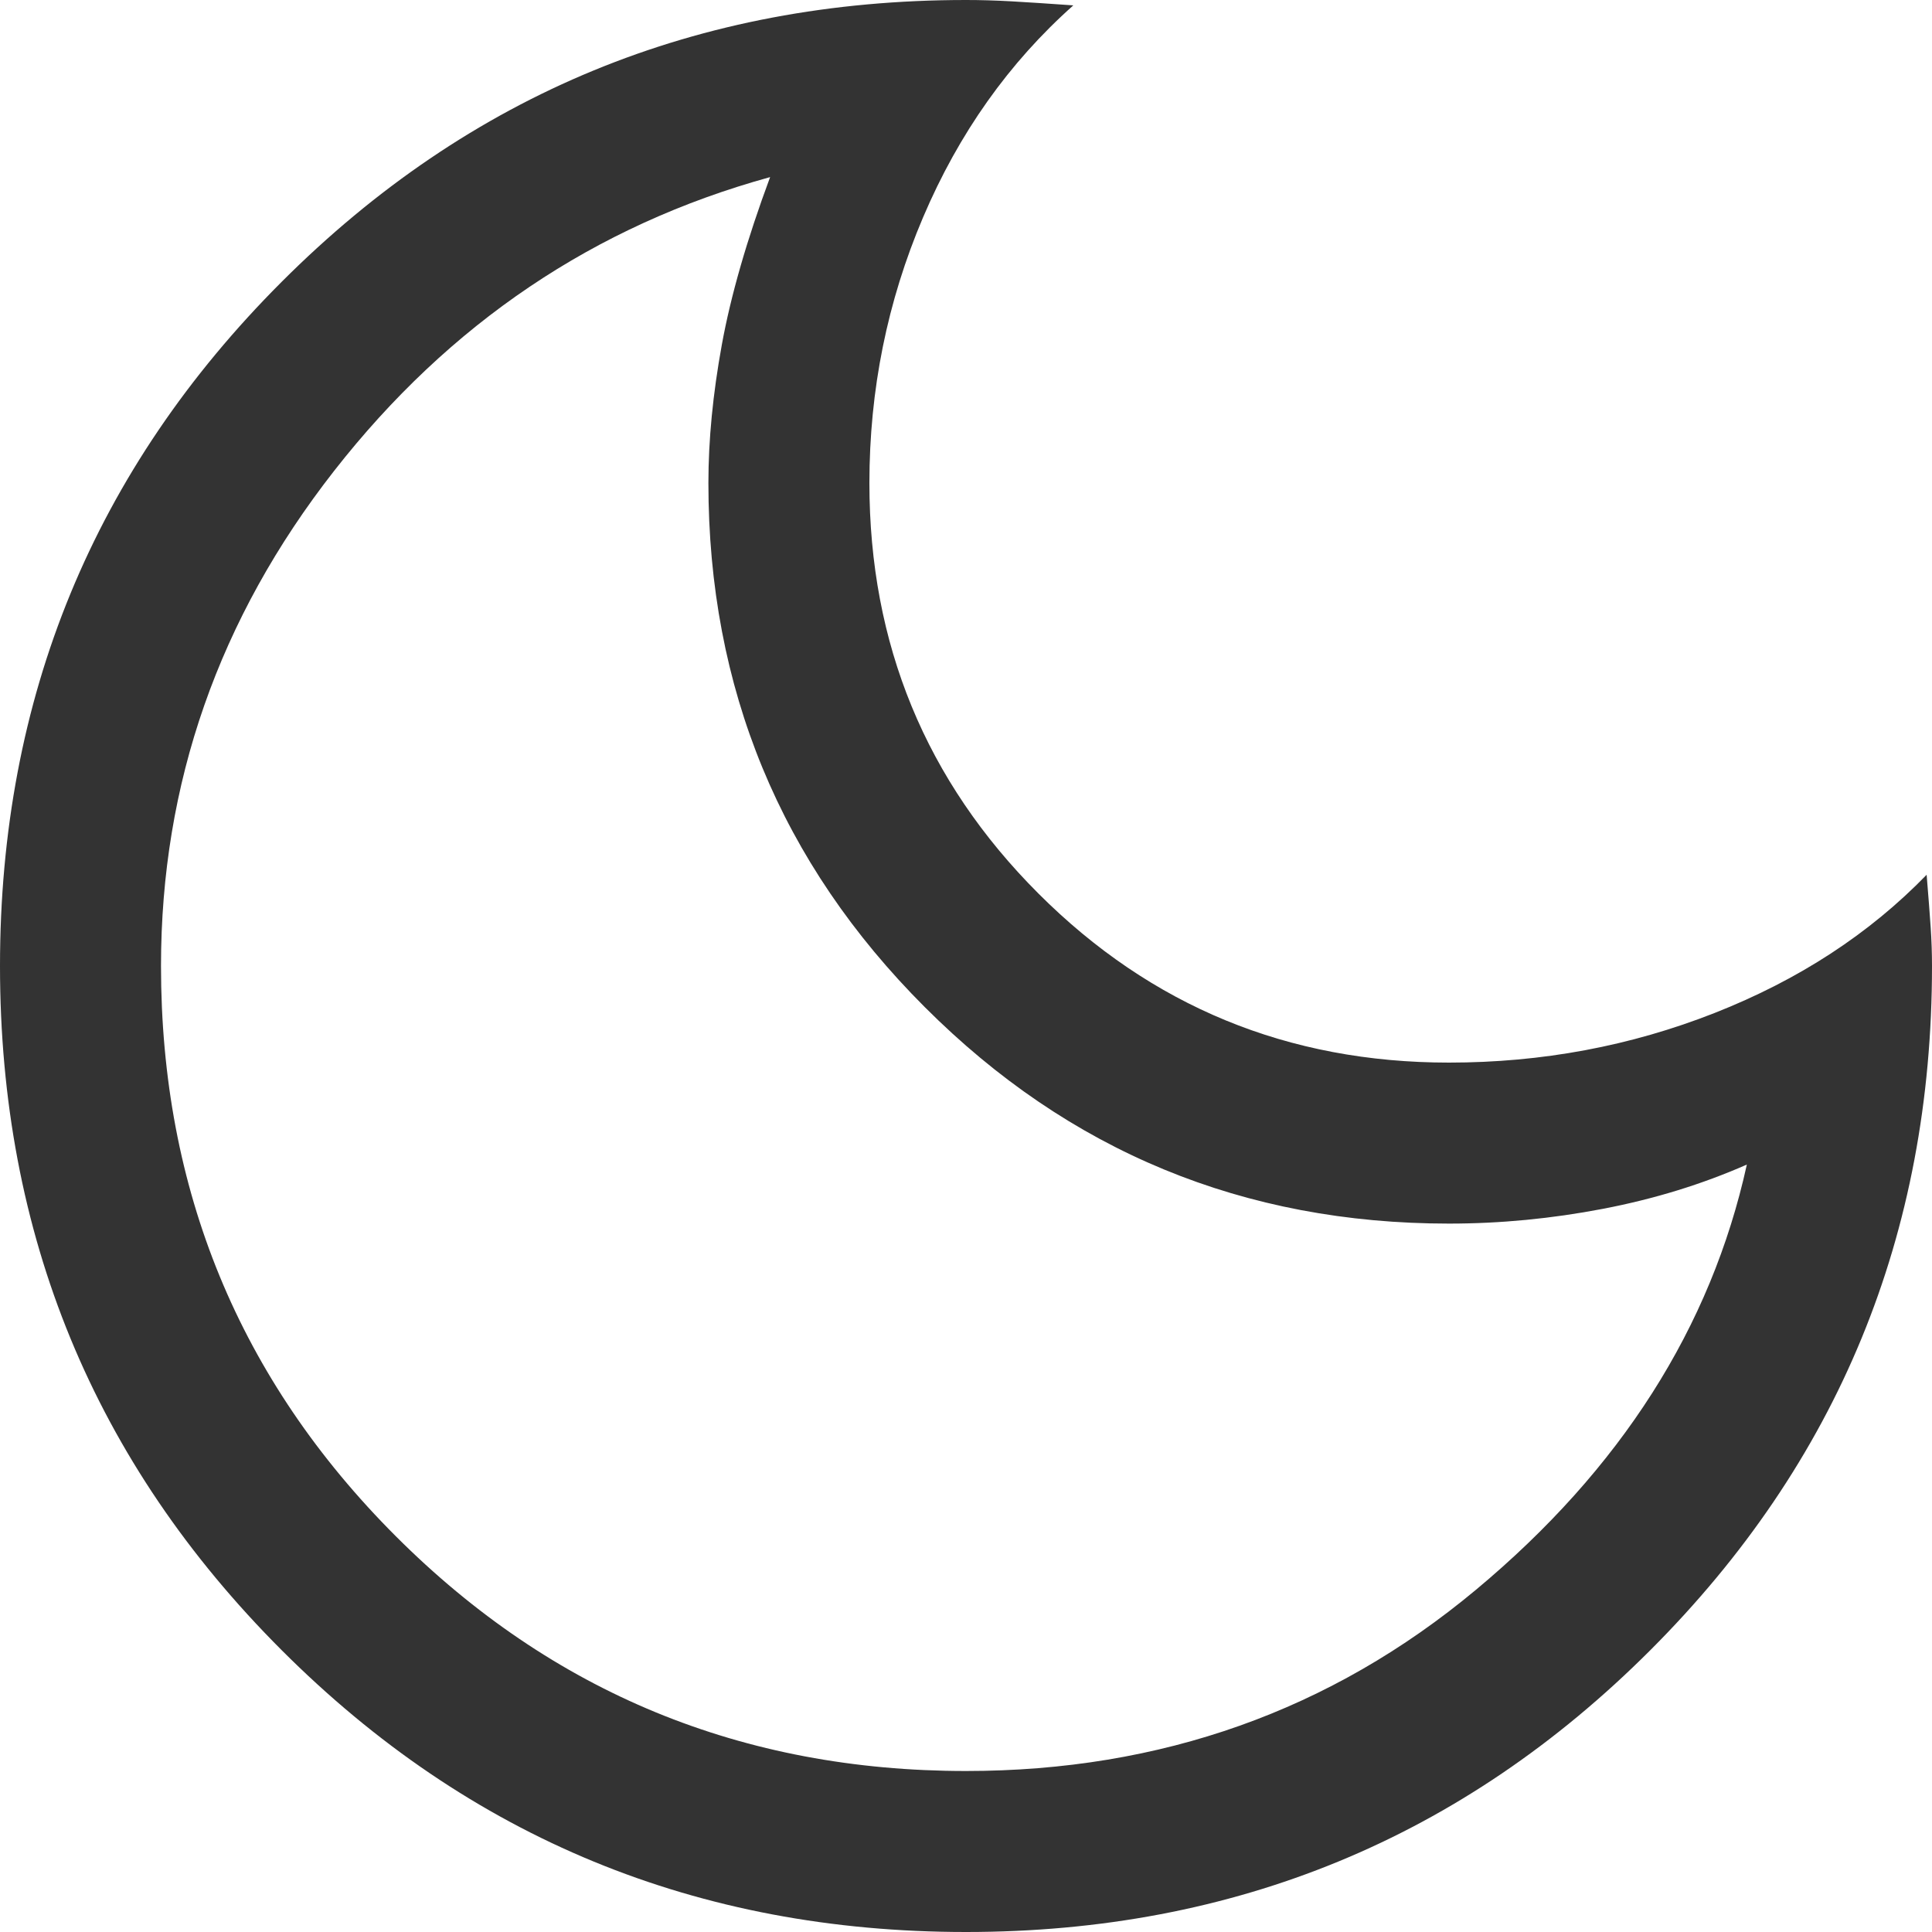
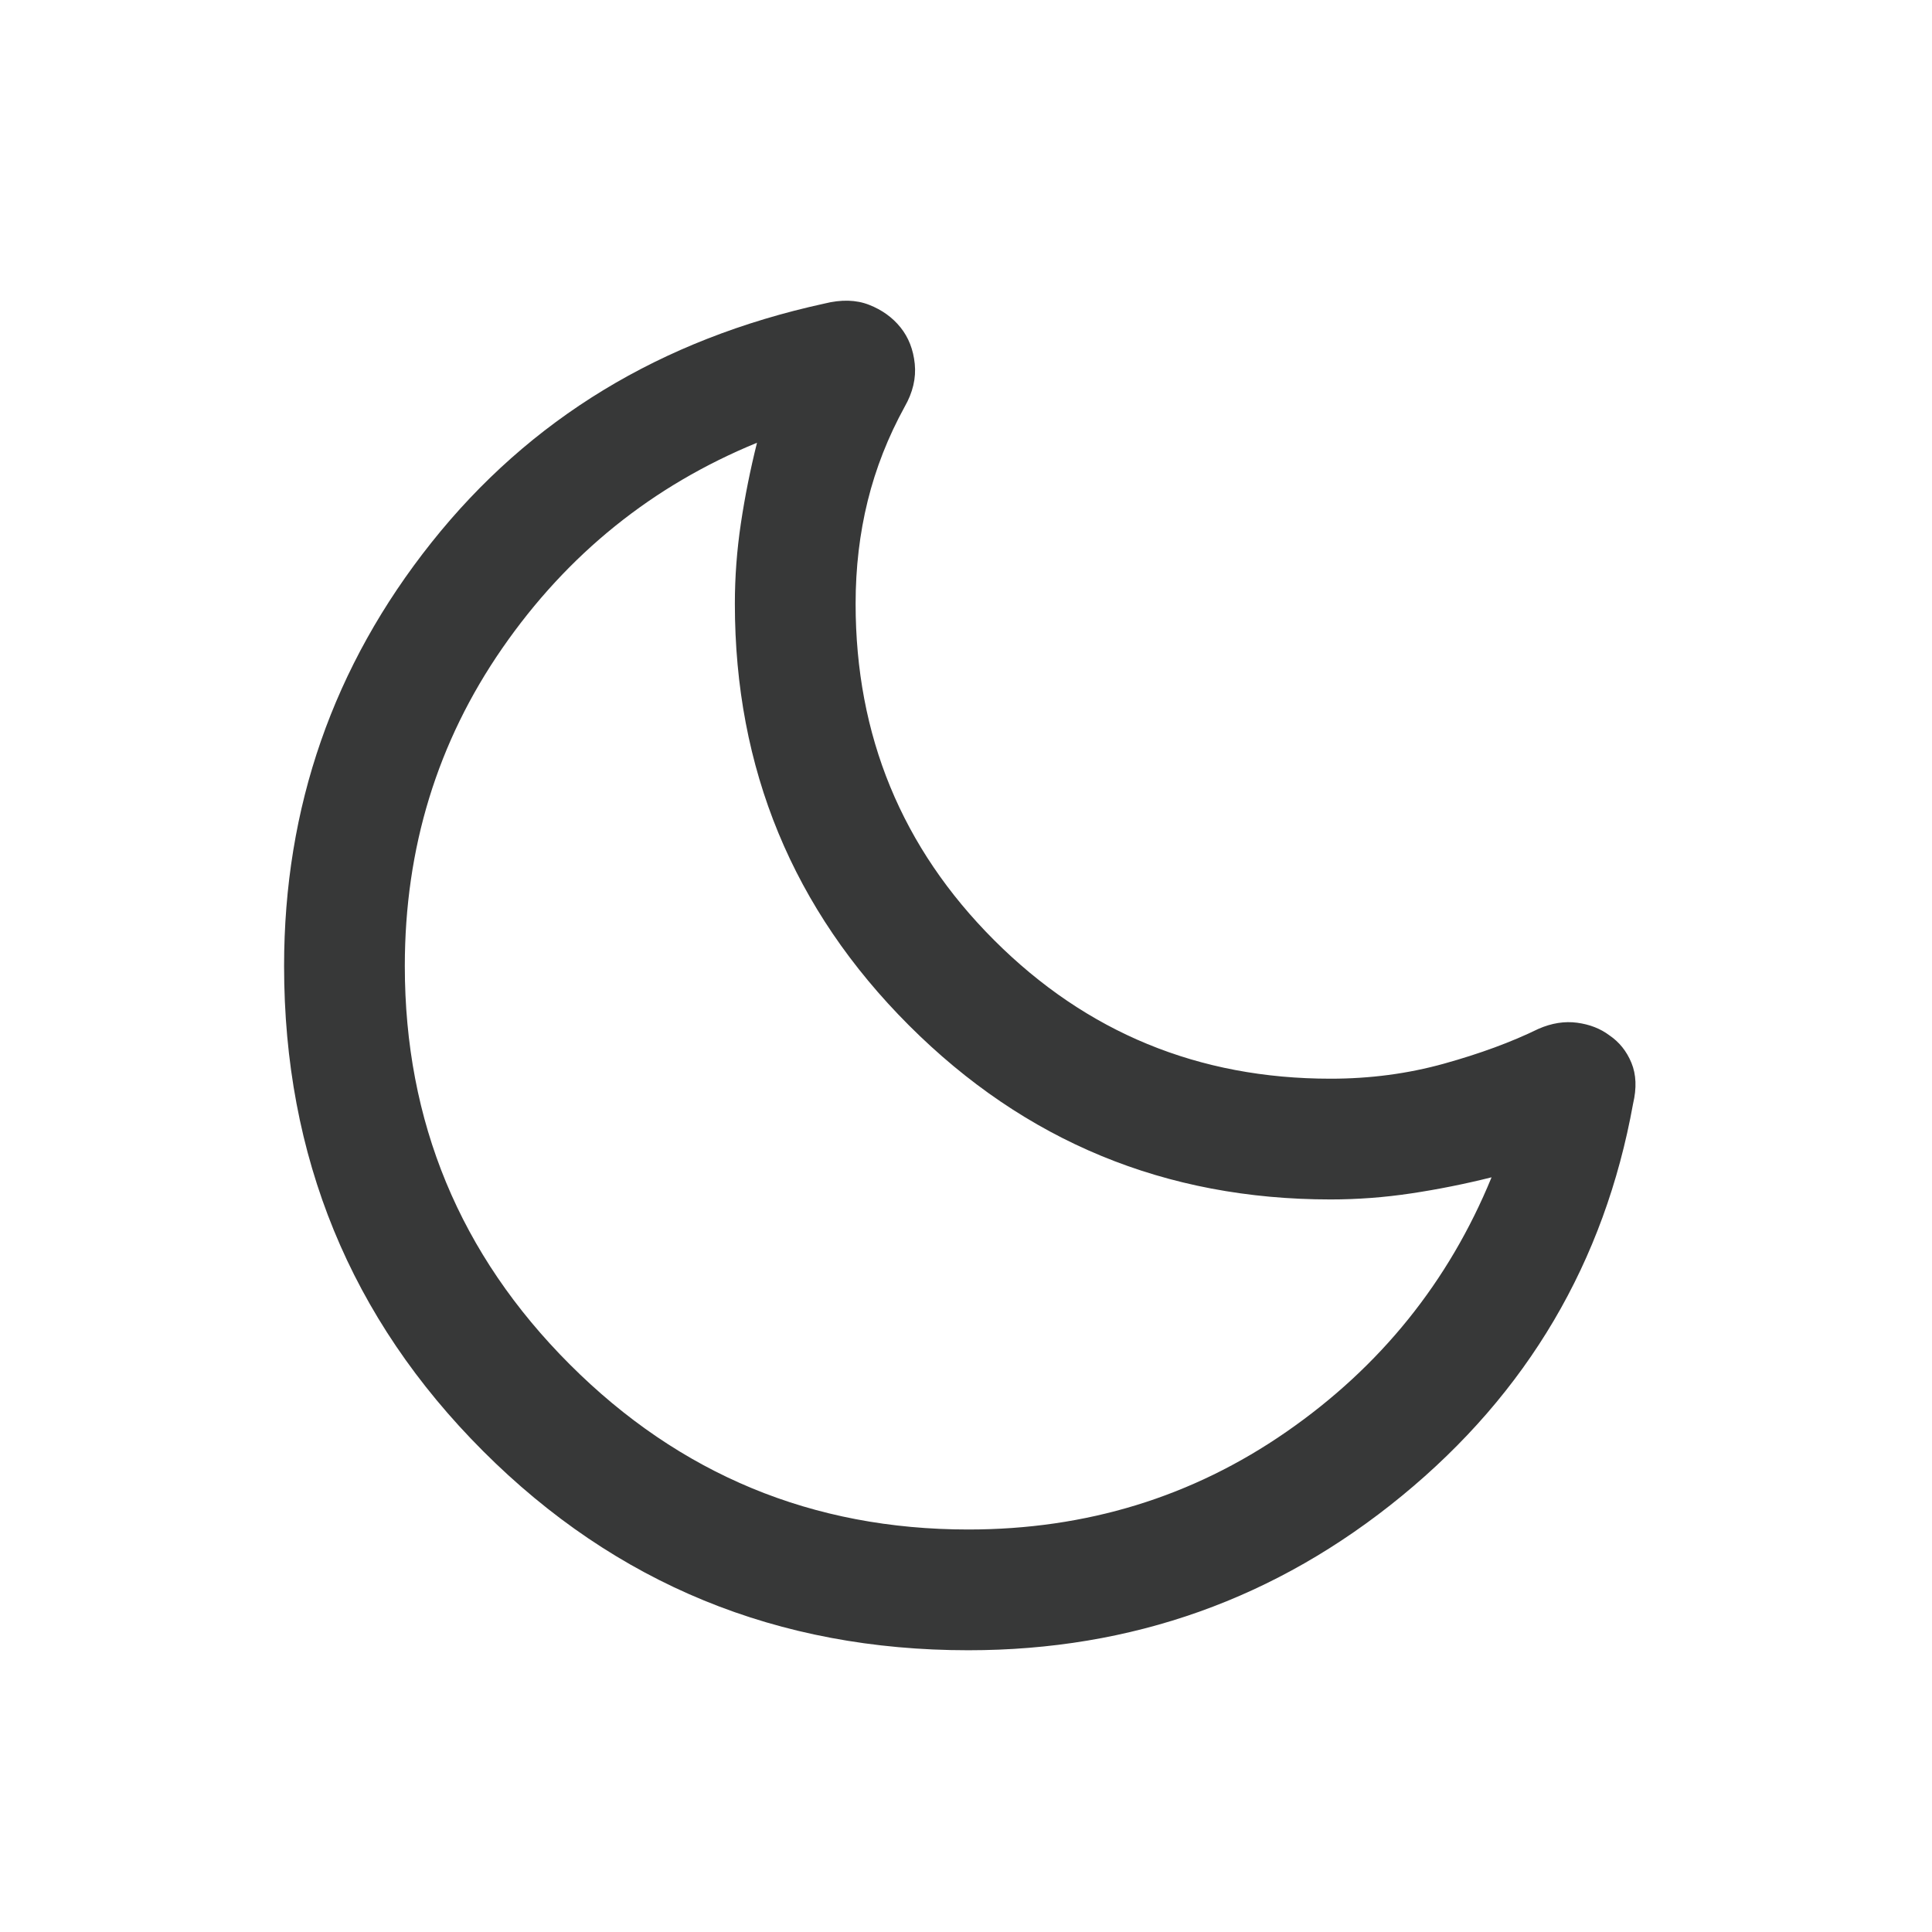
- <svg xmlns="http://www.w3.org/2000/svg" width="36" height="36" viewBox="0 0 36 36" fill="none">
-   <path d="M18 36C13 36 8.75 34.25 5.25 30.75C1.75 27.25 0 23 0 18C0 13 1.75 8.75 5.25 5.25C8.75 1.75 13 0 18 0C18.267 0 18.55 0.008 18.85 0.025C19.15 0.042 19.533 0.067 20 0.1C18.8 1.167 17.867 2.483 17.2 4.05C16.533 5.617 16.2 7.267 16.2 9C16.2 12 17.25 14.55 19.35 16.65C21.45 18.75 24 19.8 27 19.8C28.733 19.8 30.383 19.492 31.95 18.875C33.517 18.258 34.833 17.4 35.9 16.3C35.933 16.7 35.958 17.025 35.975 17.275C35.992 17.525 36 17.767 36 18C36 23 34.25 27.25 30.75 30.75C27.25 34.25 23 36 18 36ZM18 33C21.633 33 24.8 31.875 27.5 29.625C30.2 27.375 31.883 24.733 32.55 21.7C31.717 22.067 30.822 22.342 29.867 22.525C28.911 22.708 27.956 22.8 27 22.8C23.177 22.8 19.921 21.456 17.233 18.767C14.544 16.079 13.2 12.823 13.2 9C13.2 8.2 13.283 7.342 13.45 6.425C13.617 5.508 13.917 4.467 14.35 3.3C11.083 4.2 8.375 6.025 6.225 8.775C4.075 11.525 3 14.6 3 18C3 22.167 4.458 25.708 7.375 28.625C10.292 31.542 13.833 33 18 33Z" fill="#333333" />
+ <svg xmlns="http://www.w3.org/2000/svg" height="24px" viewBox="0 -960 960 960" width="24px" fill="#373838">
+   <path d="M481.15-140Q339-140 240.08-238.92 141.16-337.85 141.16-480q0-118.38 73.26-210.46 73.27-92.08 195.19-118.69 12.62-3.16 22.23.61 9.62 3.77 15.62 11.23 6 7.47 7.08 18.12 1.07 10.65-5 21.27-12.39 22.54-18.39 46.83t-6 51.09q0 98.33 68.84 167.17Q562.82-424 661.15-424q29.47 0 56.31-7.46 26.85-7.46 47-17.31 9.85-4.3 19.23-3.04 9.39 1.27 16.02 6.27 7.37 5 10.94 13.66 3.58 8.65.81 20.34-21.31 118-114.81 194.77Q603.15-140 481.15-140Zm0-60q88 0 158-48.5t102-126.5q-20 5-40 8t-40 3q-123 0-209.5-86.5T365.15-660q0-20 3-40t8-40q-78 32-126.5 102t-48.5 158q0 116 82 198t198 82Zm-10-270Z" />
</svg>
